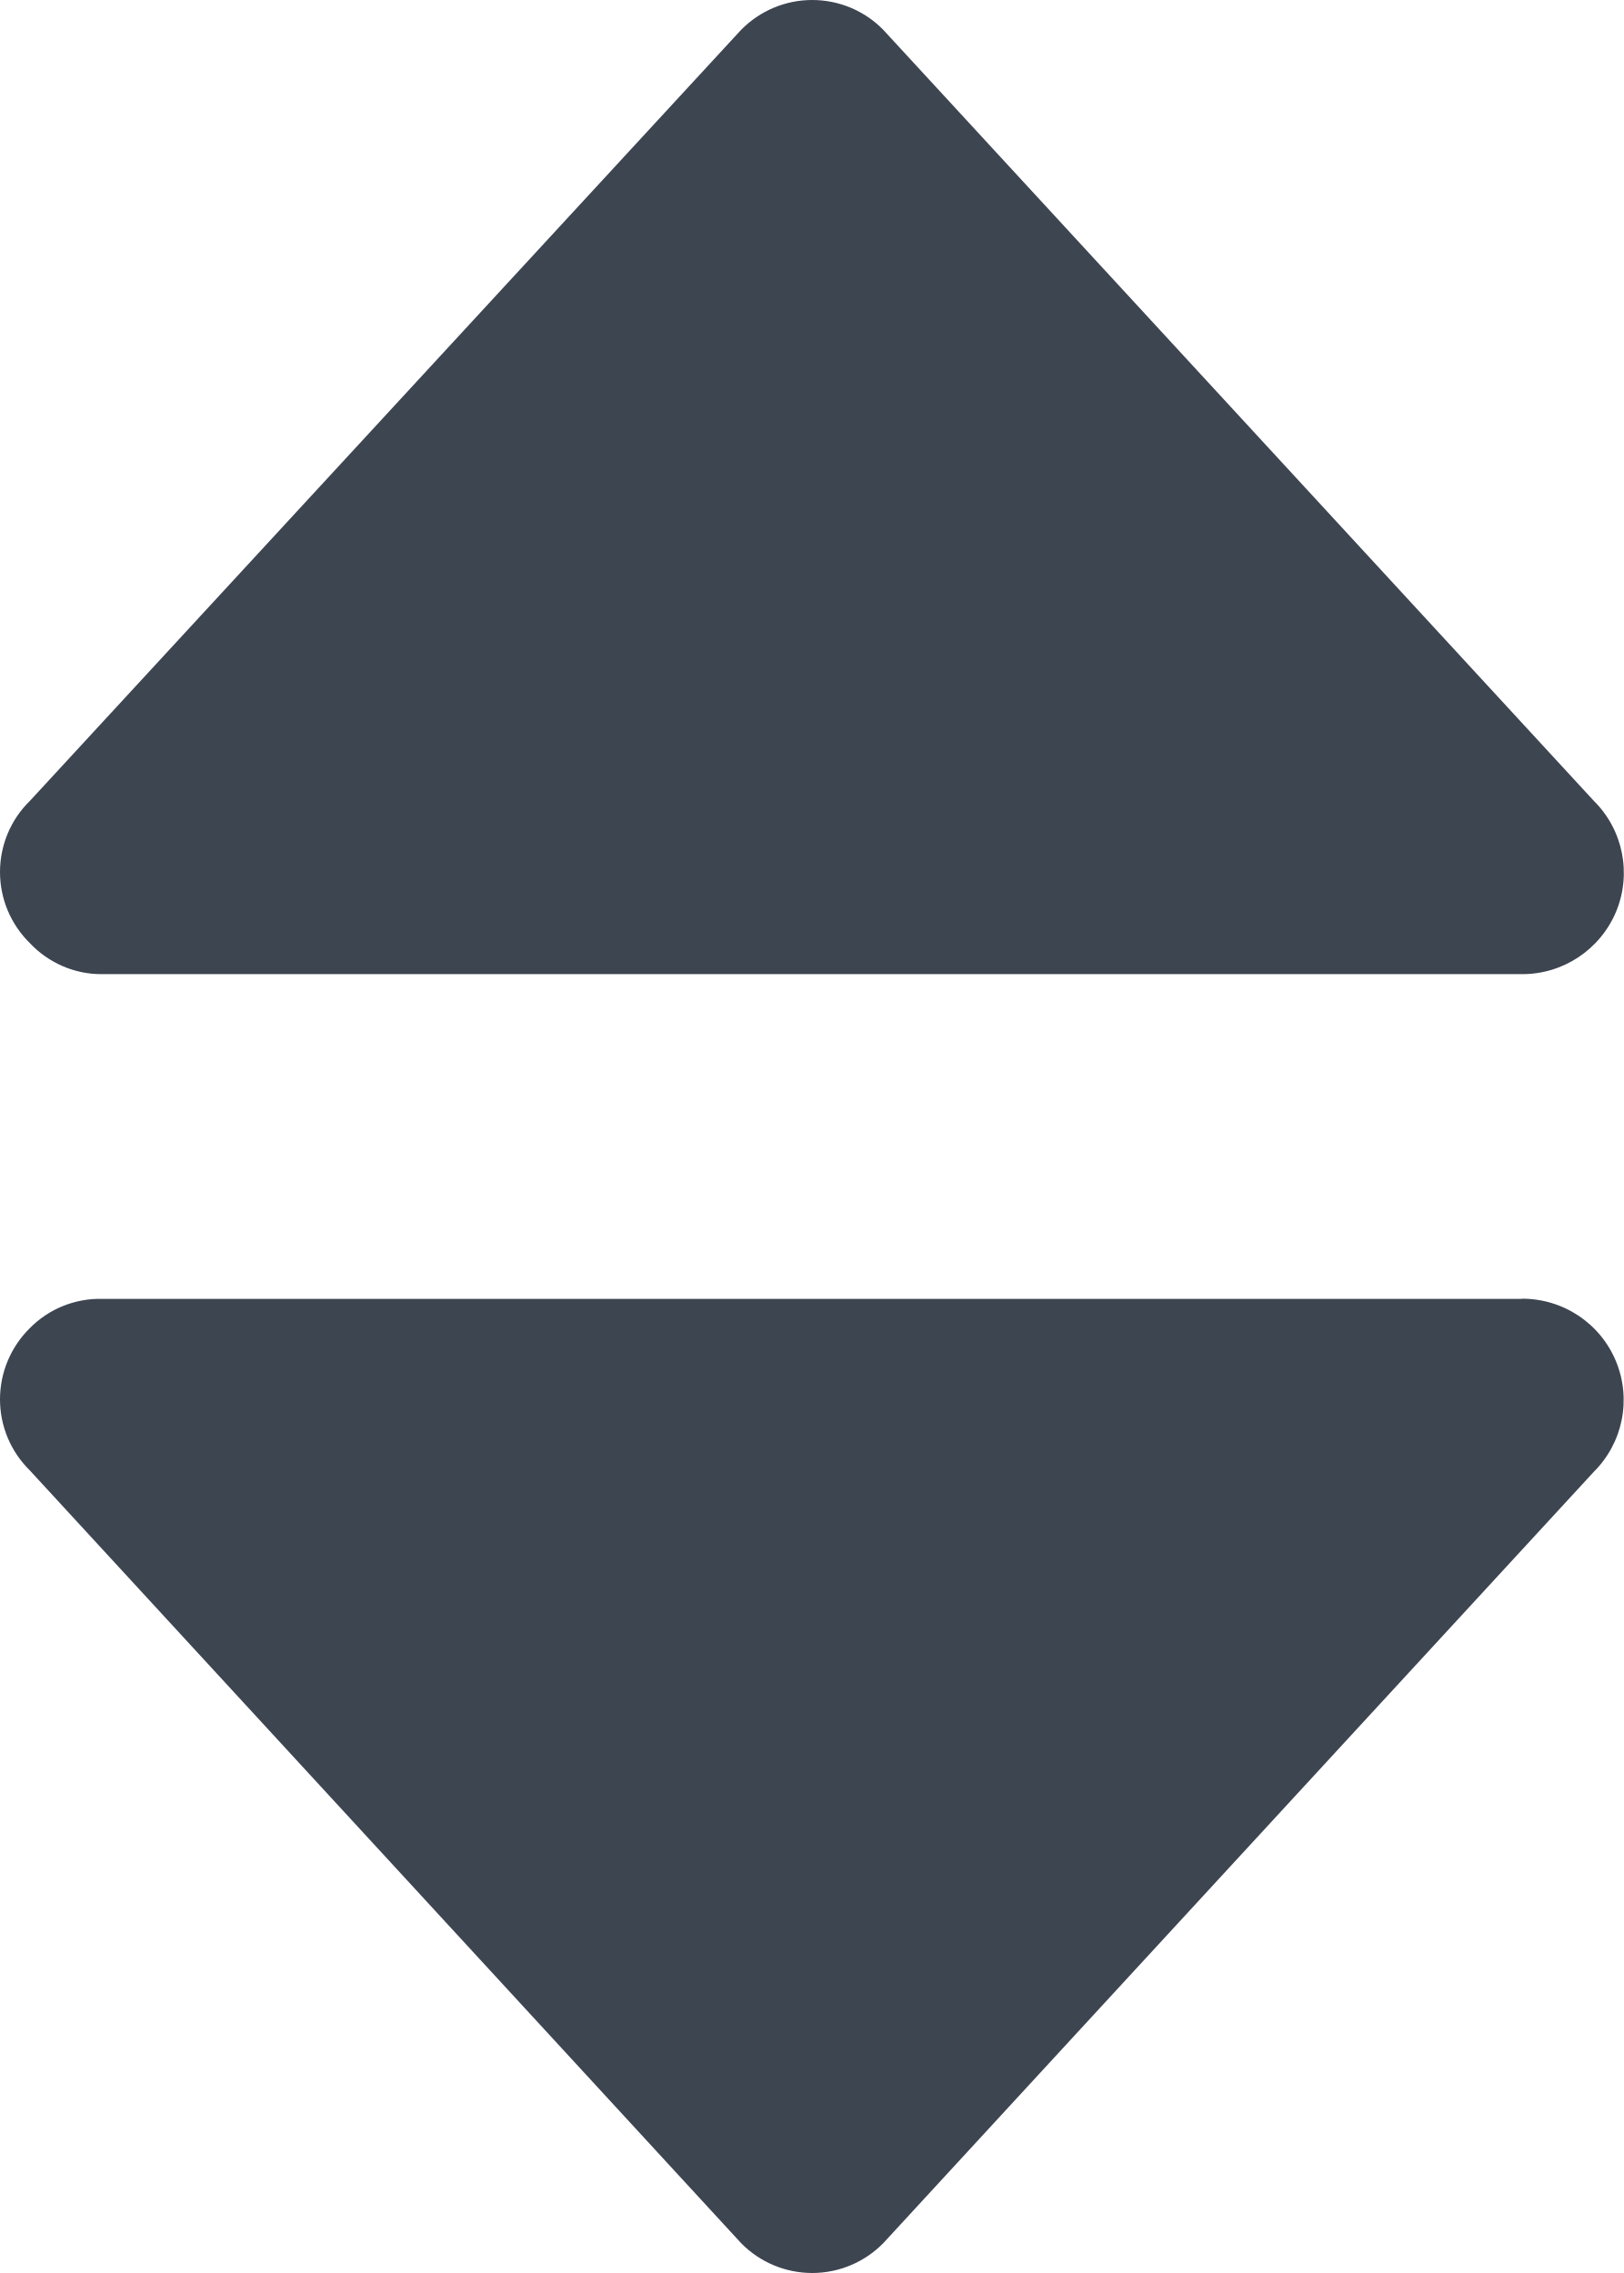
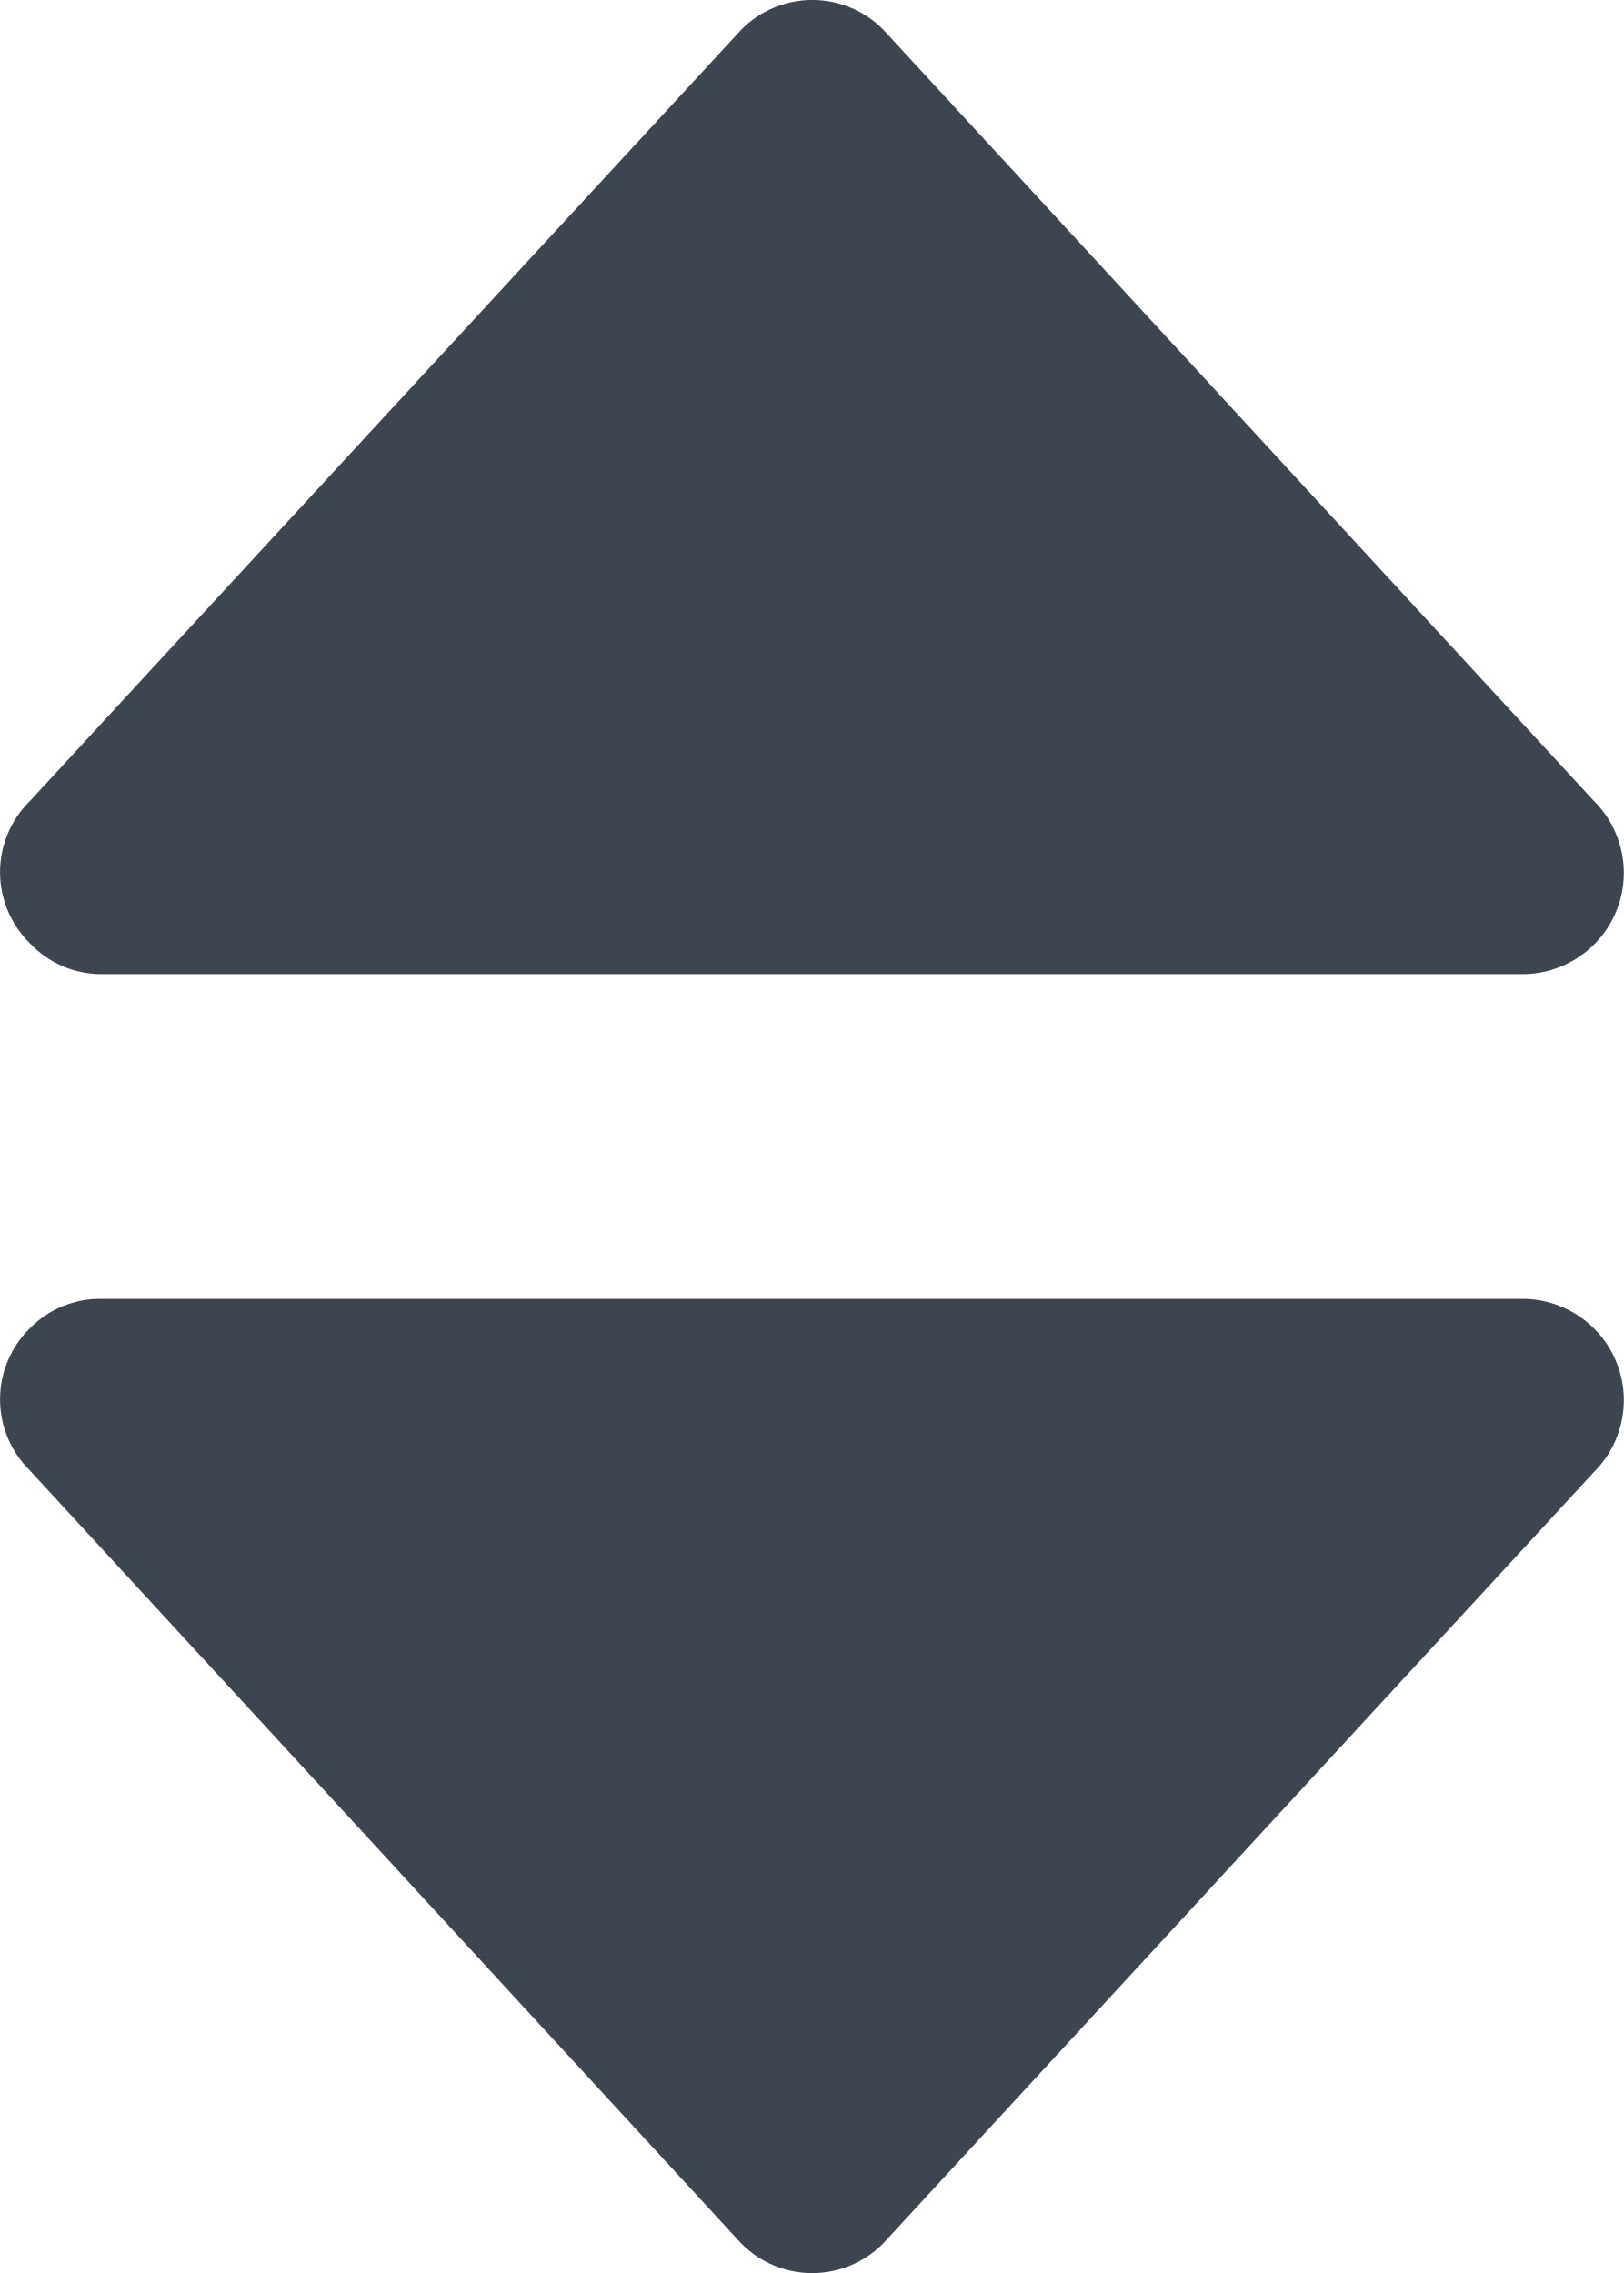
<svg xmlns="http://www.w3.org/2000/svg" viewBox="0 0 10 14">
-   <g fill="#3d4551" fill-rule="evenodd">
-     <path d="M.626 6H9.373c.253.001.482-.151.58-.385.097-.234.043-.504-.137-.682L5.44.184C5.325.066 5.167 0 5.002 0c-.165 0-.322.066-.438.184L.184 4.933C.066 5.048 0 5.206 0 5.371s.066.322.184.438c.115.122.275.192.443.191zM9.373 8H.626c-.166-.003-.326.062-.443.181C.066 8.297 0 8.454 0 8.619s.066.322.184.438l4.381 4.76C4.68 13.934 4.838 14 5.002 14s.322-.066.438-.184l4.375-4.75c.18-.179.234-.448.137-.682-.097-.234-.326-.386-.58-.385z" />
-   </g>
+   <path d="M.626 6h8.747a.624.624 0 00.443-1.067L5.44.183a.614.614 0 00-.875 0L.184 4.934a.614.614 0 000 .876.604.604 0 00.442.19zm8.747 2H.626a.604.604 0 00-.442.181.614.614 0 000 .876l4.38 4.76a.614.614 0 00.876 0l4.376-4.75A.624.624 0 009.373 8z" fill="#3d4551" fill-rule="evenodd" />
</svg>
